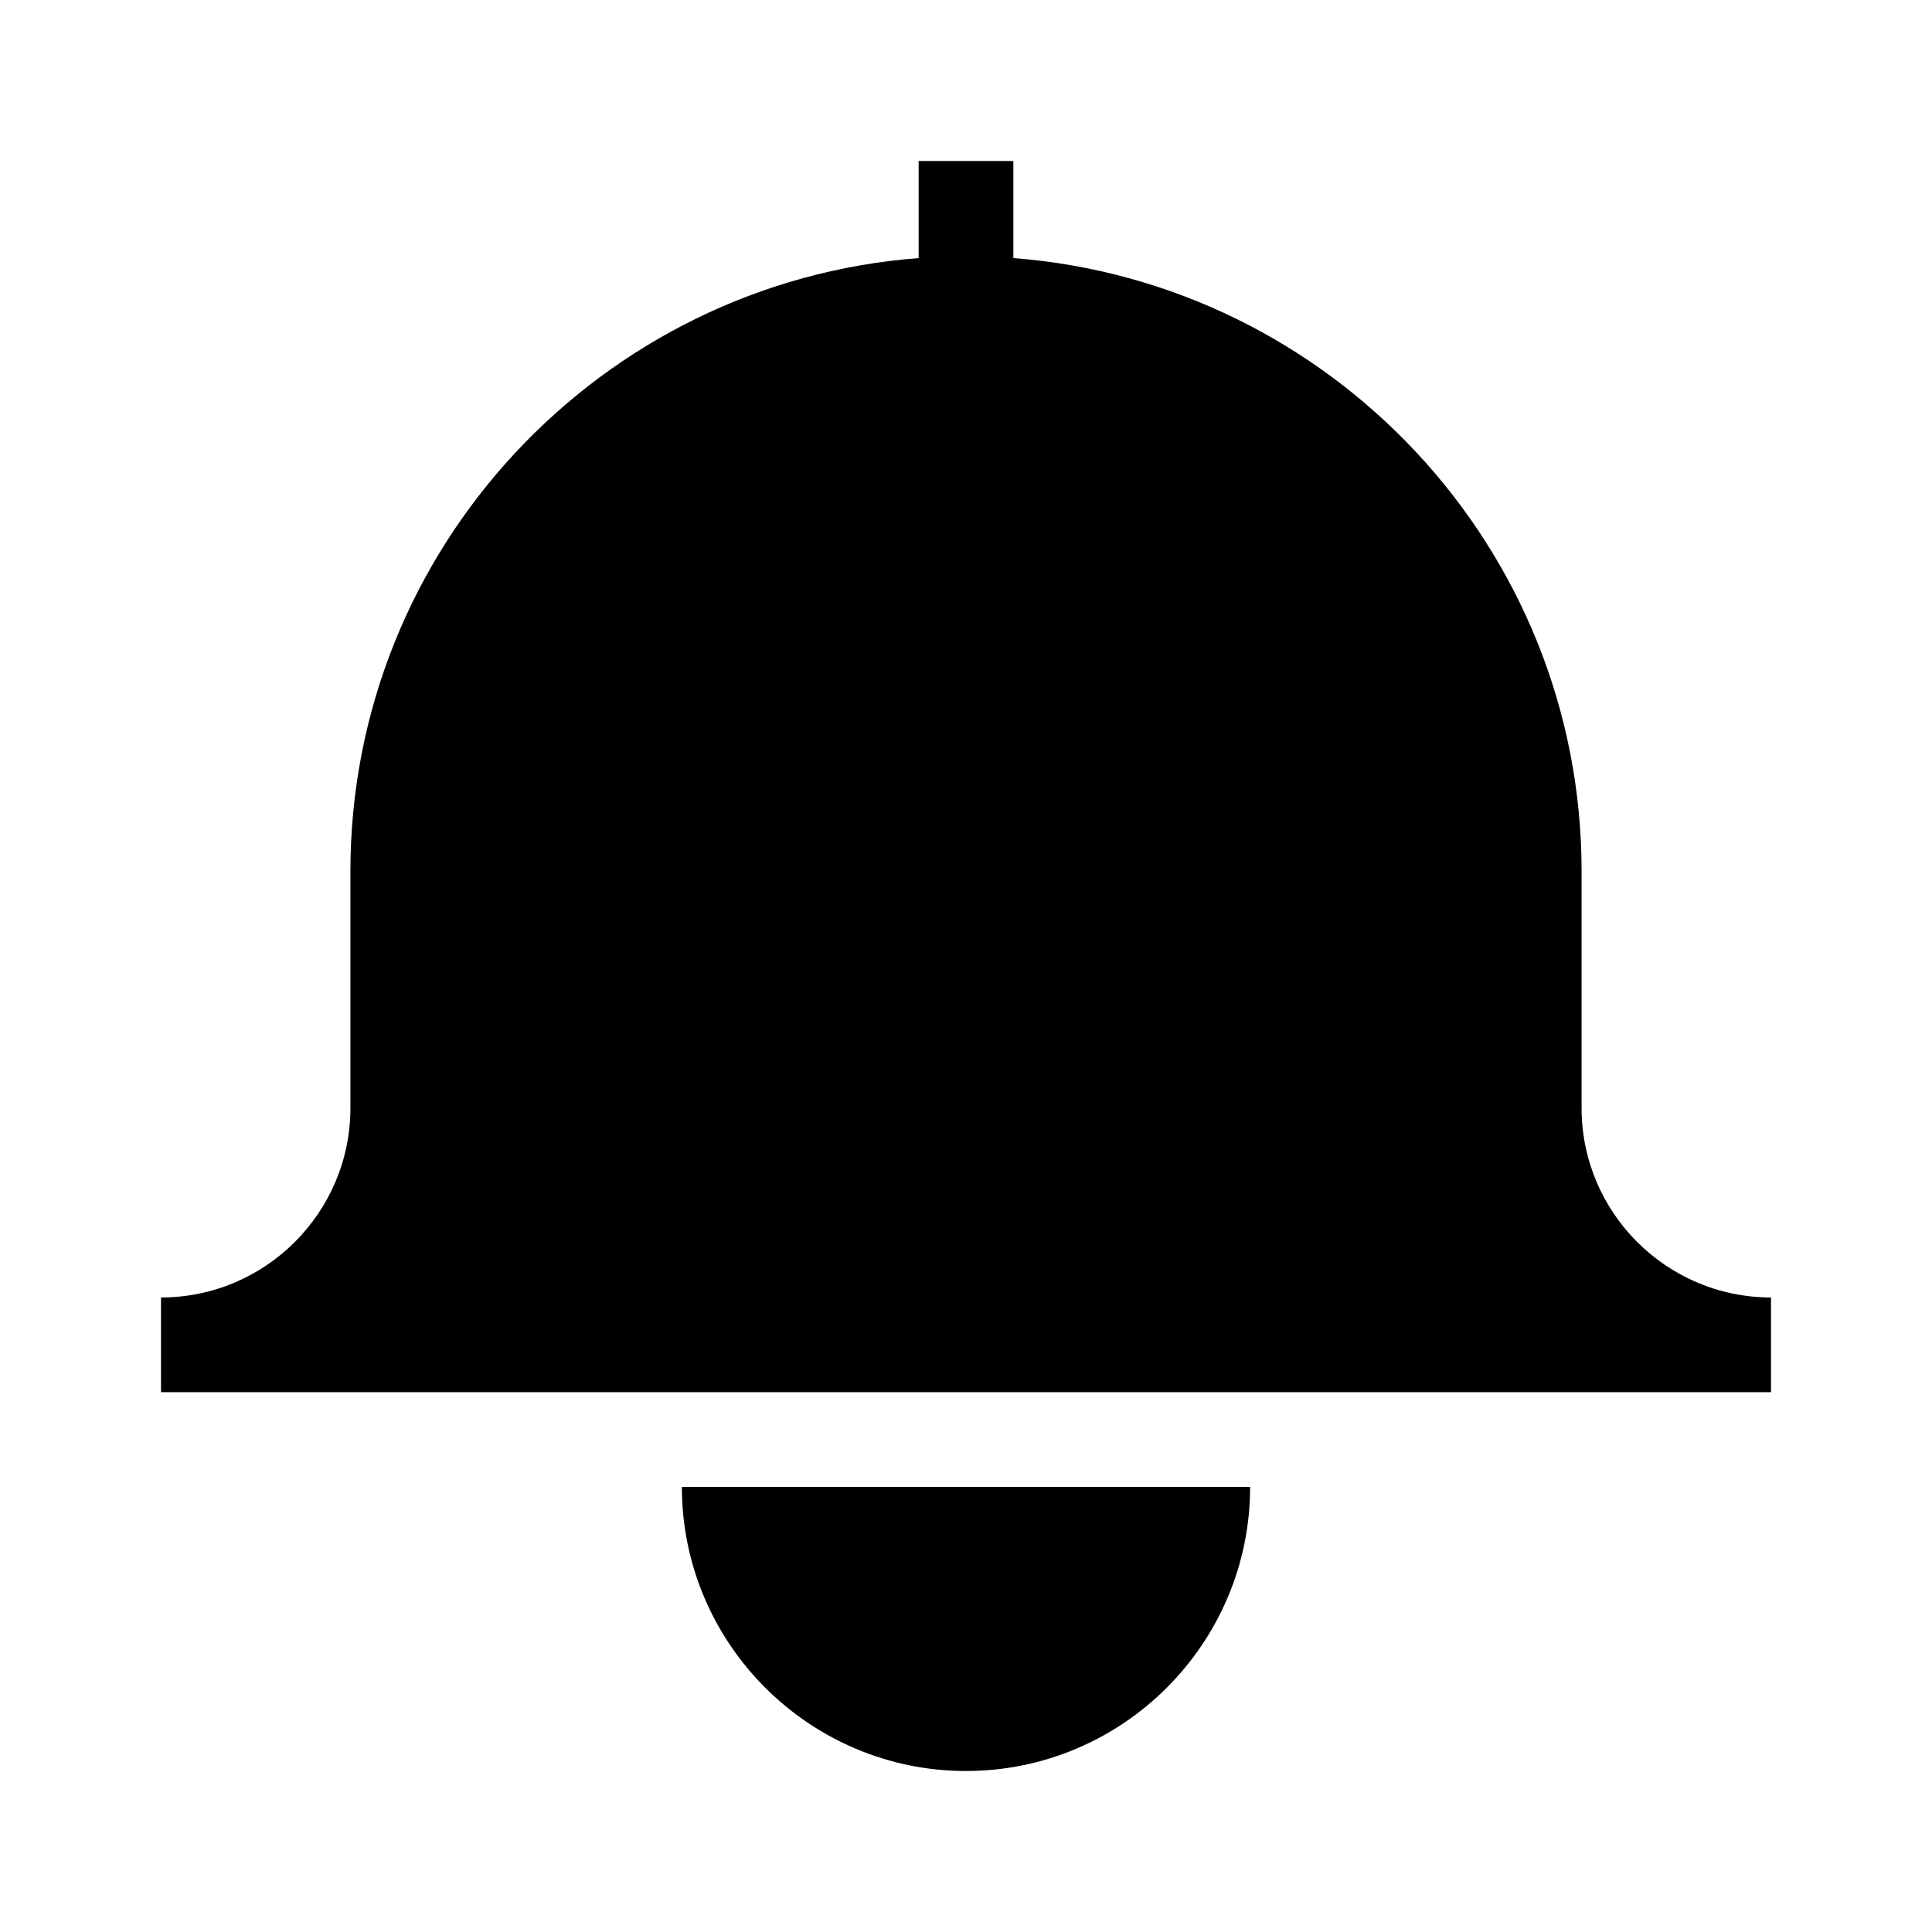
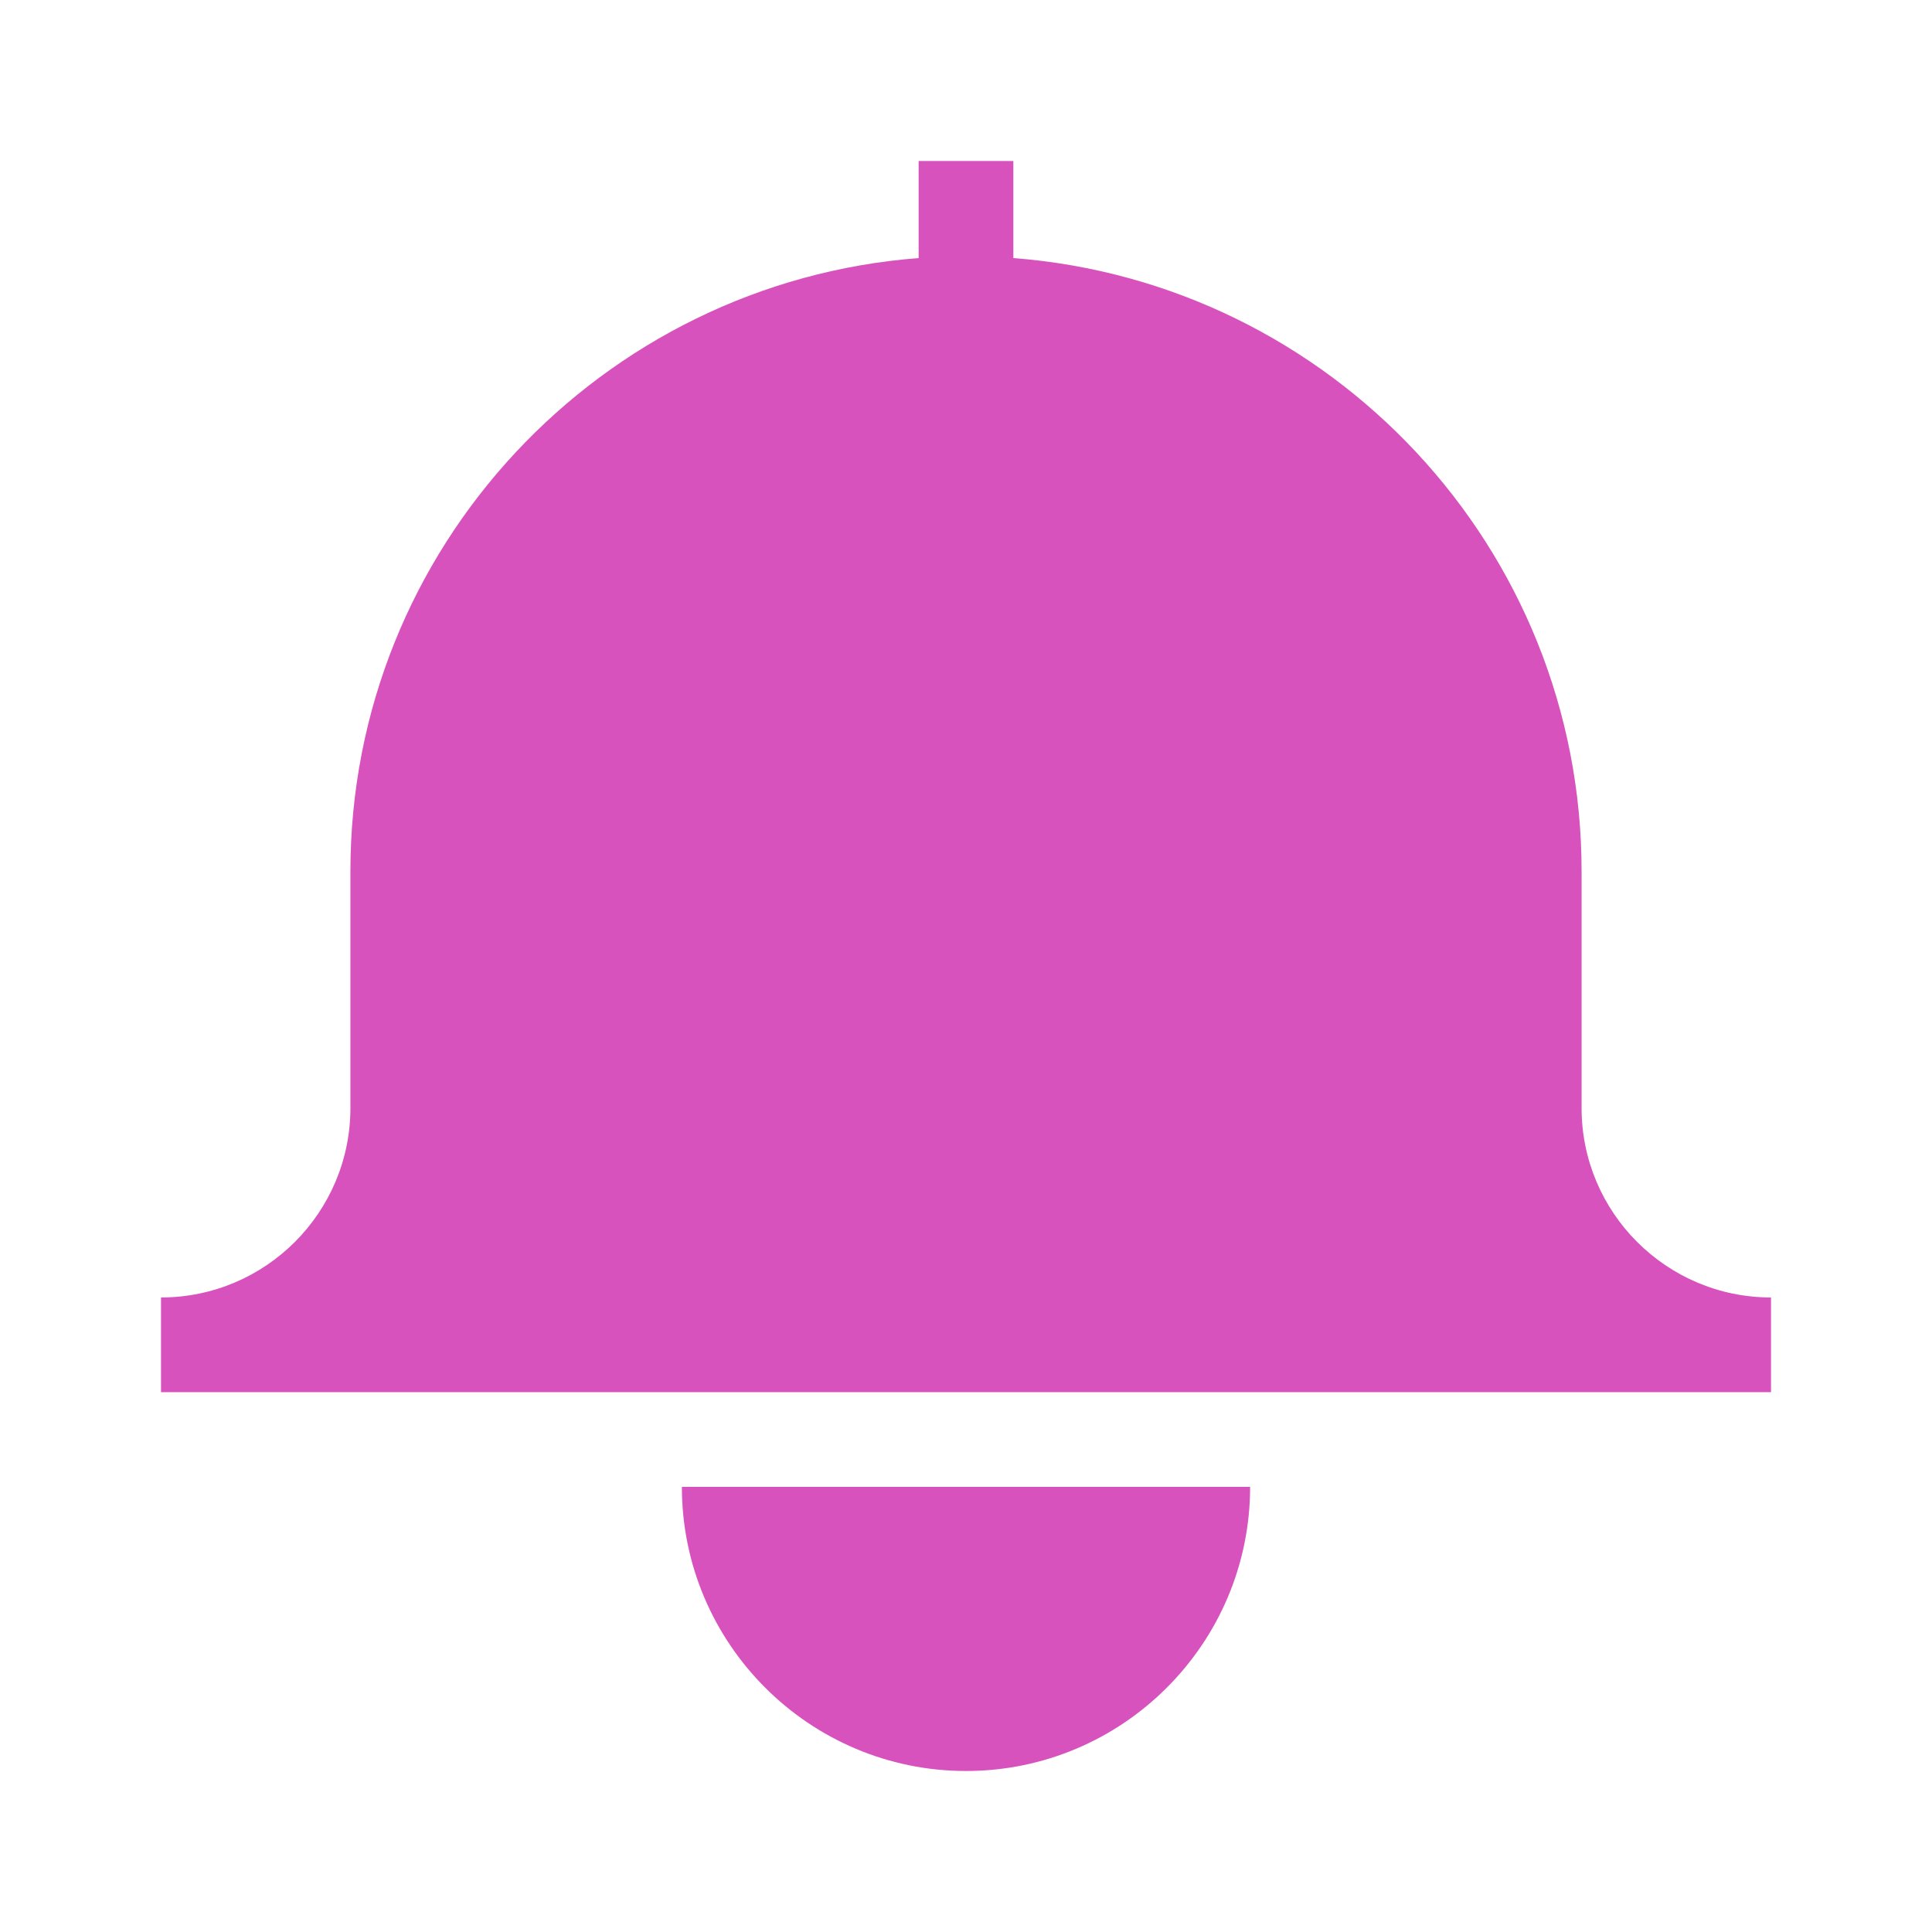
<svg xmlns="http://www.w3.org/2000/svg" viewBox="0 0 24 24">
-   <g transform="matrix(0.01041667 0 0 0.01041667 2 2)">
+   <g fill="#D852BE" transform="matrix(0.01041667 0 0 0.01041667 2 2)">
    <path d="M1298.824 1581.176c0 186.805-152.02 338.824-338.824 338.824-186.805 0-338.824-152.019-338.824-338.824h677.648ZM1016.47 0v115.765c378.465 29.026 677.647 345.6 677.647 731.294v282.353c0 124.574 101.308 225.882 225.882 225.882v112.941H0v-112.94c124.574 0 225.882-101.31 225.882-225.883V847.059c0-385.694 299.182-702.268 677.647-731.294V0h112.942Z" fill-rule="evenodd" />
  </g>
</svg>
